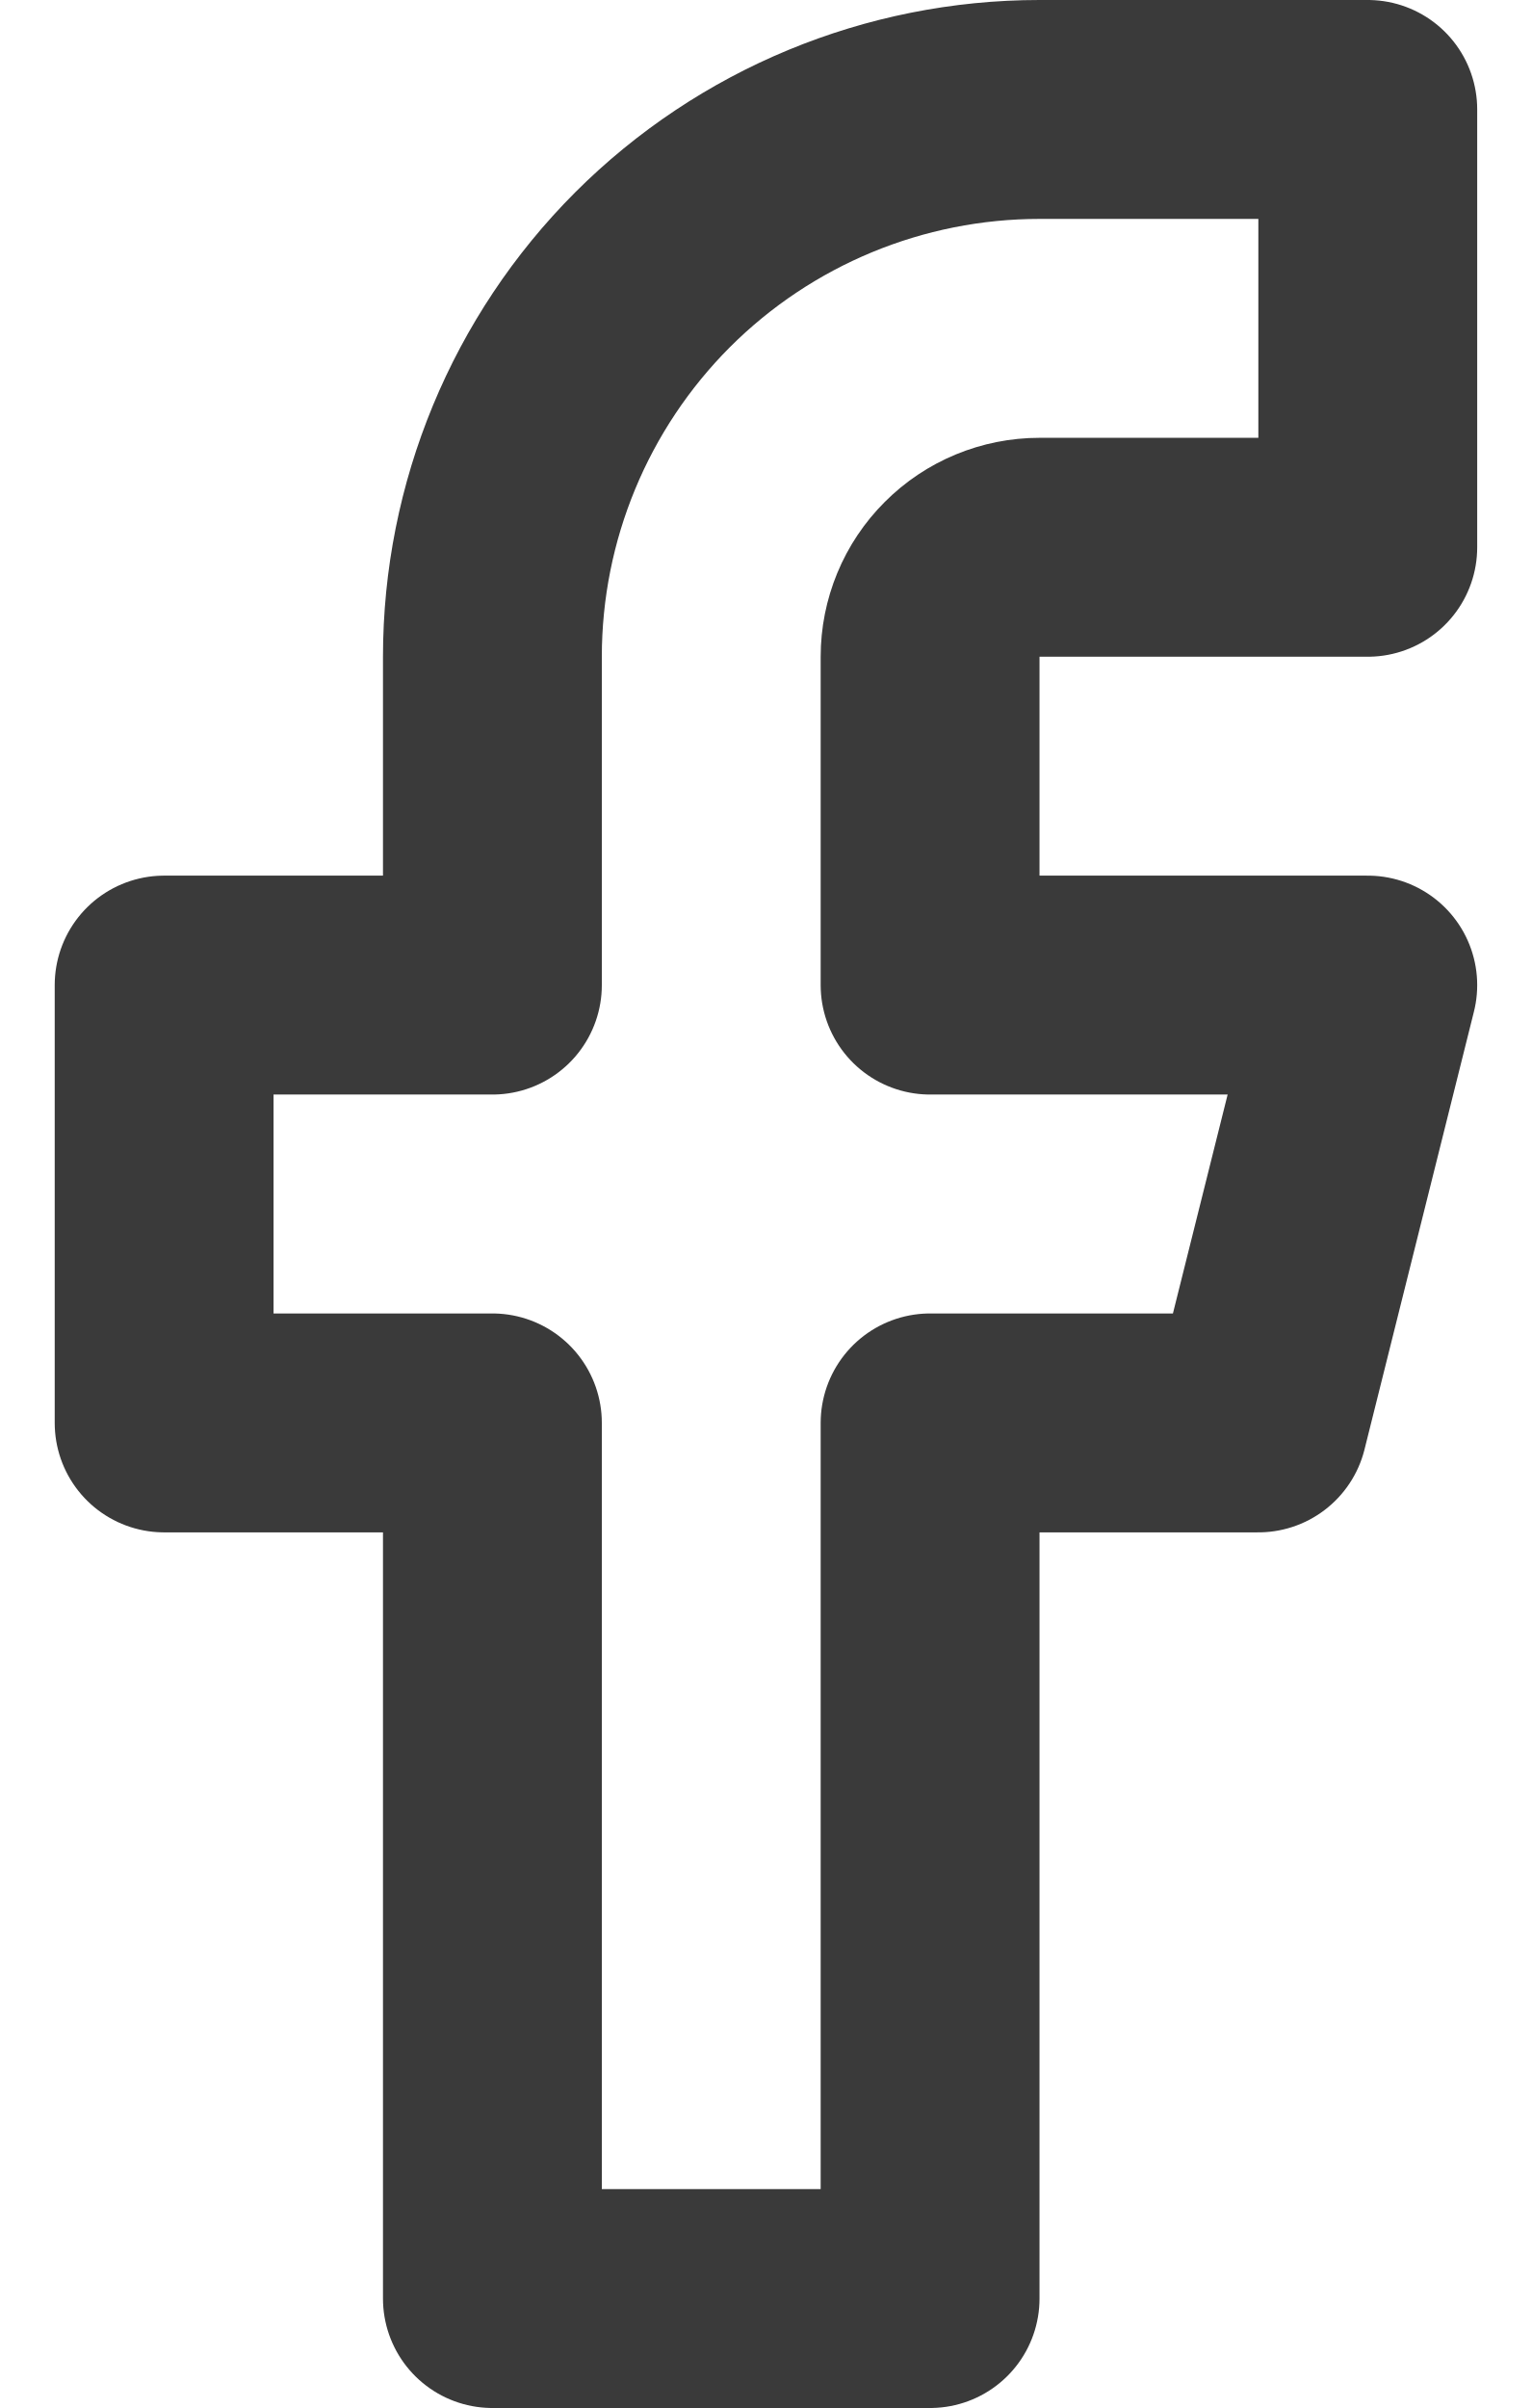
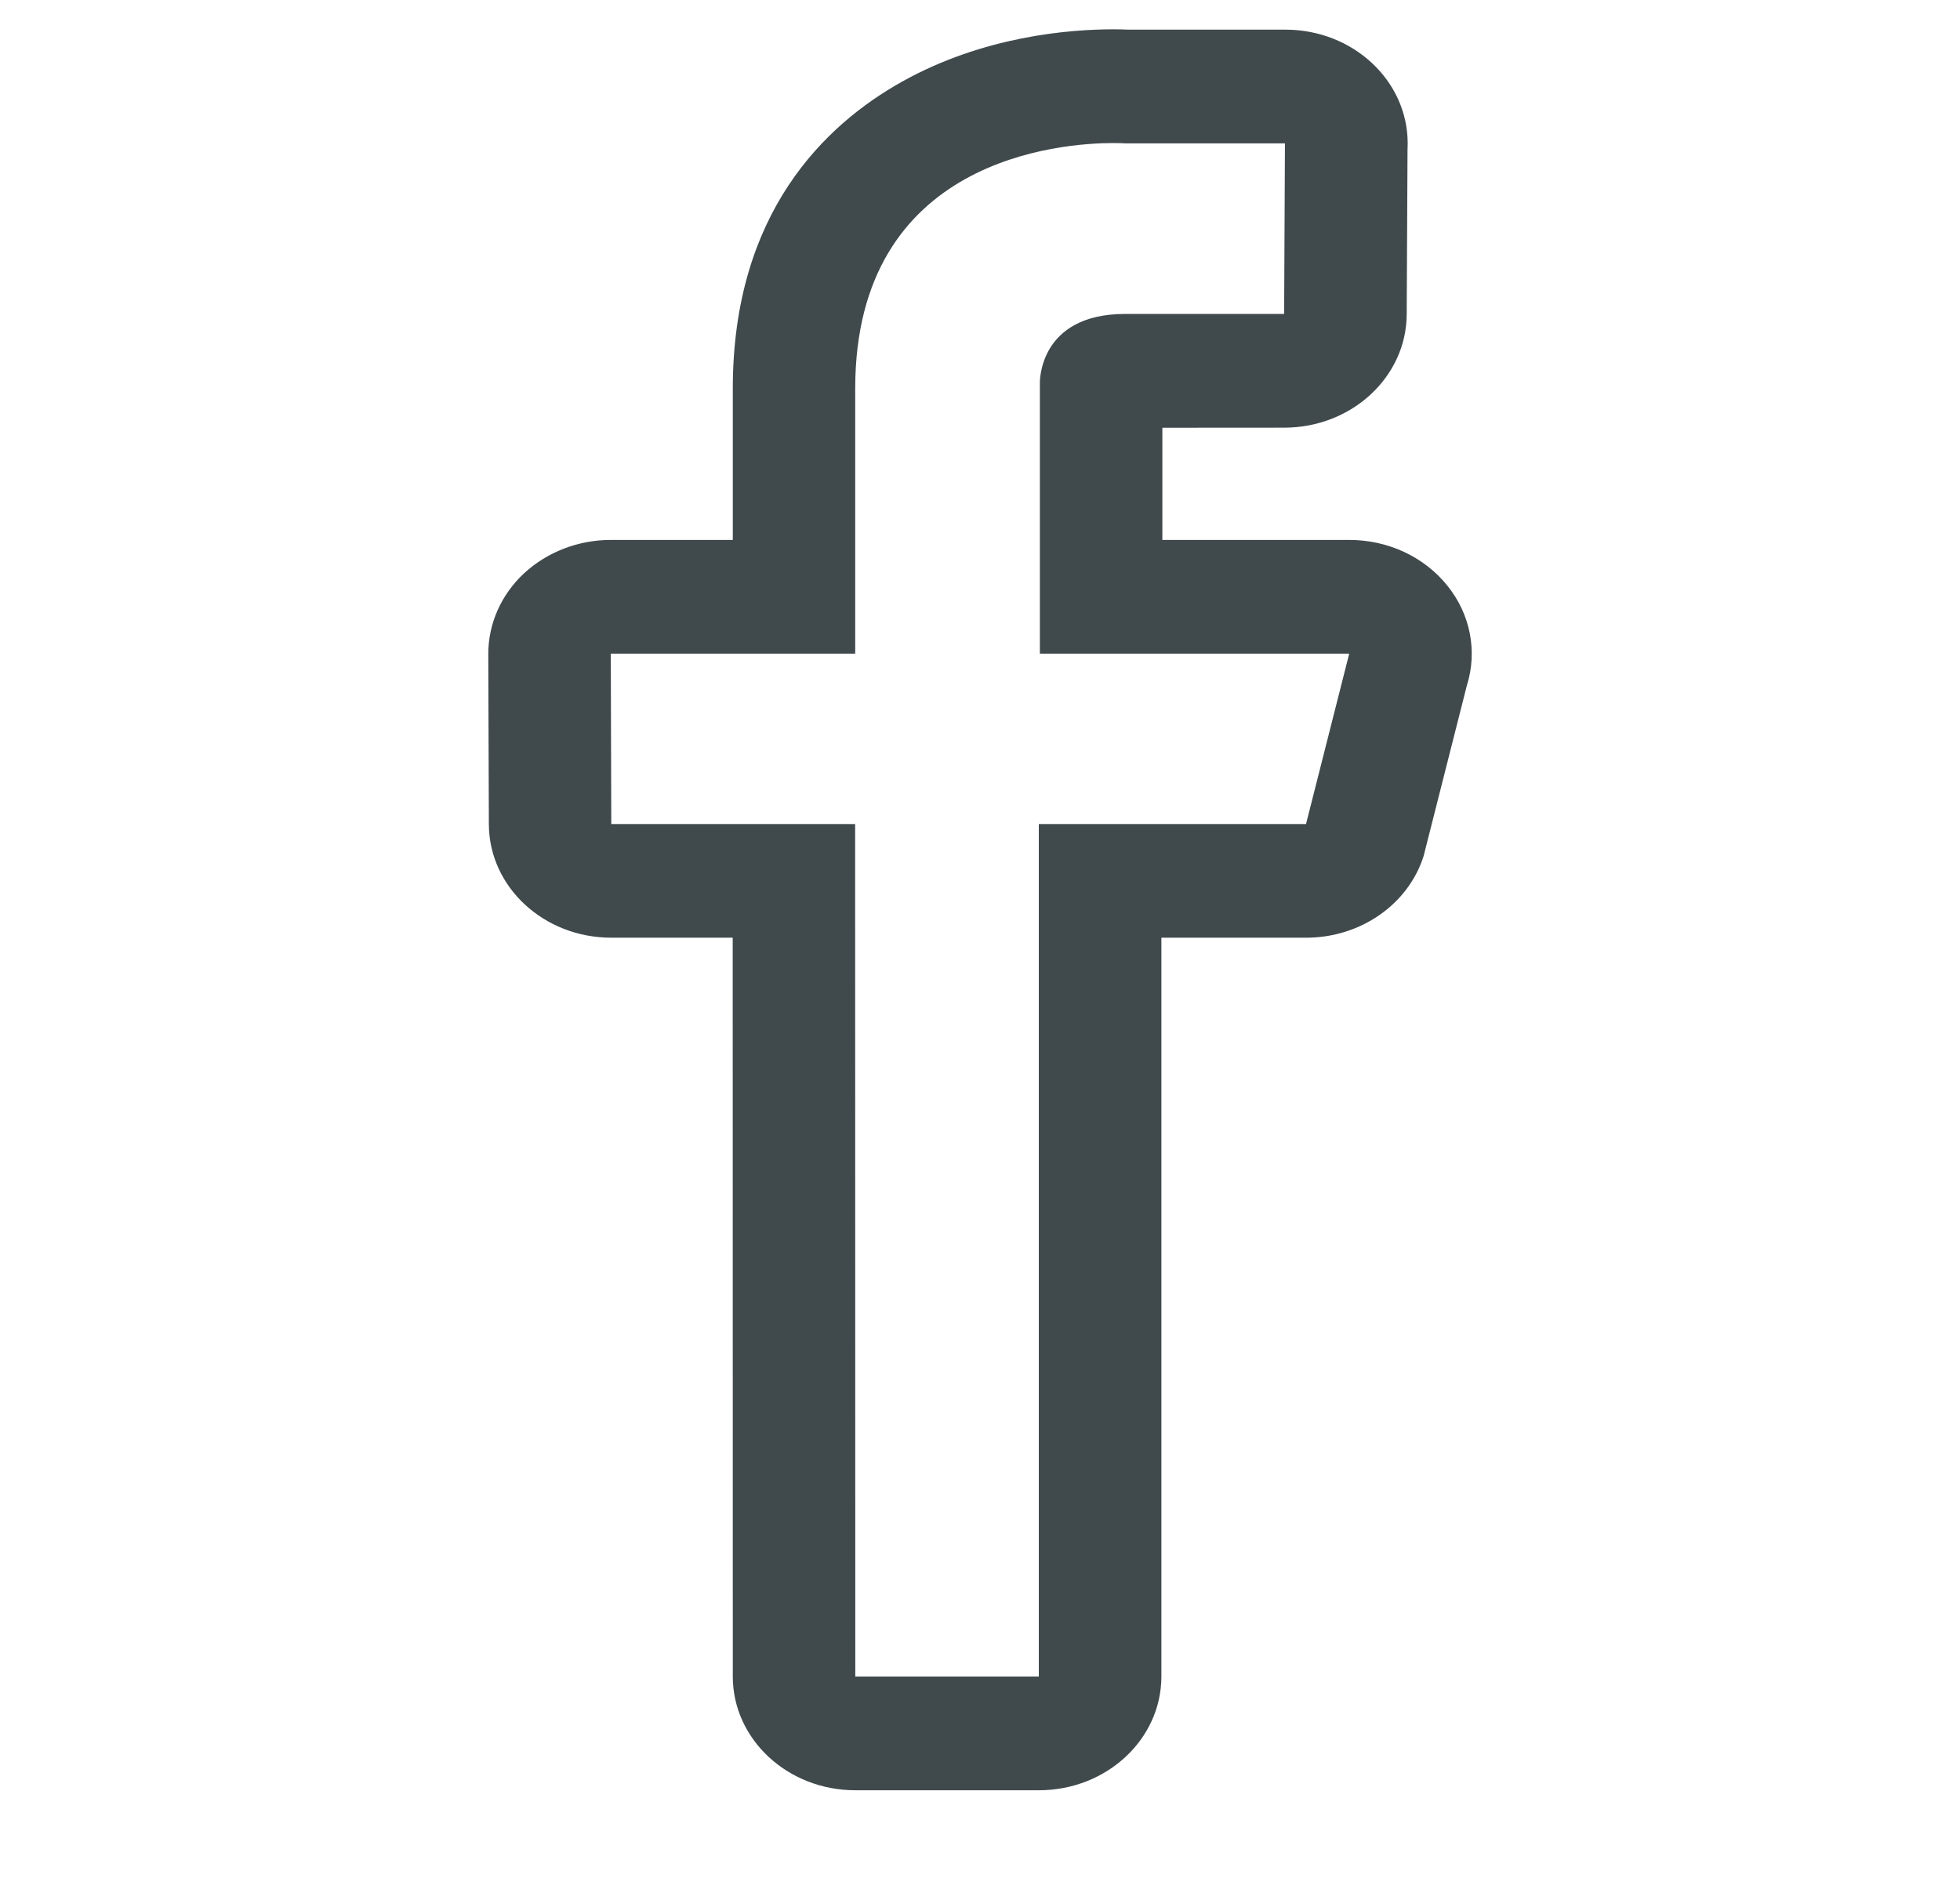
- <svg xmlns="http://www.w3.org/2000/svg" width="14" height="22" viewBox="0 0 14 22" fill="none">
-   <path d="M12.5 1H9.5C8.174 1 6.902 1.527 5.964 2.464C5.027 3.402 4.5 4.674 4.5 6V9H1.5V13H4.5V21H8.5V13H11.5L12.5 9H8.5V6C8.5 5.735 8.605 5.48 8.793 5.293C8.98 5.105 9.235 5 9.5 5H12.5V1Z" stroke="#3A3A3A" stroke-width="2" stroke-linecap="round" stroke-linejoin="round" />
+ <svg xmlns="http://www.w3.org/2000/svg" width="24" height="23" viewBox="0 0 24 23" fill="none">
+   <path d="M13.635 1.752C13.724 1.752 13.776 1.756 13.776 1.756H15.734L15.724 3.845H13.779C12.708 3.845 12.733 4.694 12.733 4.694V8.006H16.521L15.992 10.093H12.72V20.534H10.473L10.471 10.093H7.485L7.479 8.006H10.472V4.759C10.473 1.928 13.005 1.752 13.635 1.752V1.752ZM15.734 1.756H15.738H15.734ZM13.635 0.359C13.096 0.359 12.042 0.442 11.044 1.001C10.099 1.529 8.973 2.61 8.973 4.759V6.613H7.479C7.081 6.613 6.699 6.761 6.417 7.022C6.277 7.152 6.167 7.307 6.092 7.476C6.017 7.646 5.979 7.827 5.979 8.011L5.986 10.097C5.989 10.864 6.659 11.485 7.486 11.485H8.972L8.973 20.534C8.973 21.303 9.645 21.927 10.473 21.927H12.721C13.549 21.927 14.221 21.303 14.221 20.534V11.485H15.993C16.658 11.485 17.244 11.078 17.432 10.485L17.961 8.398C18.094 7.977 18.005 7.522 17.722 7.172C17.582 6.998 17.401 6.857 17.193 6.76C16.985 6.663 16.755 6.613 16.521 6.613H14.233V5.239L15.725 5.238C16.55 5.238 17.221 4.618 17.225 3.851L17.235 1.833C17.236 1.807 17.237 1.781 17.237 1.756C17.237 0.987 16.567 0.363 15.739 0.363H13.818C13.775 0.361 13.713 0.359 13.635 0.359Z" fill="#404A4D" />
</svg>
